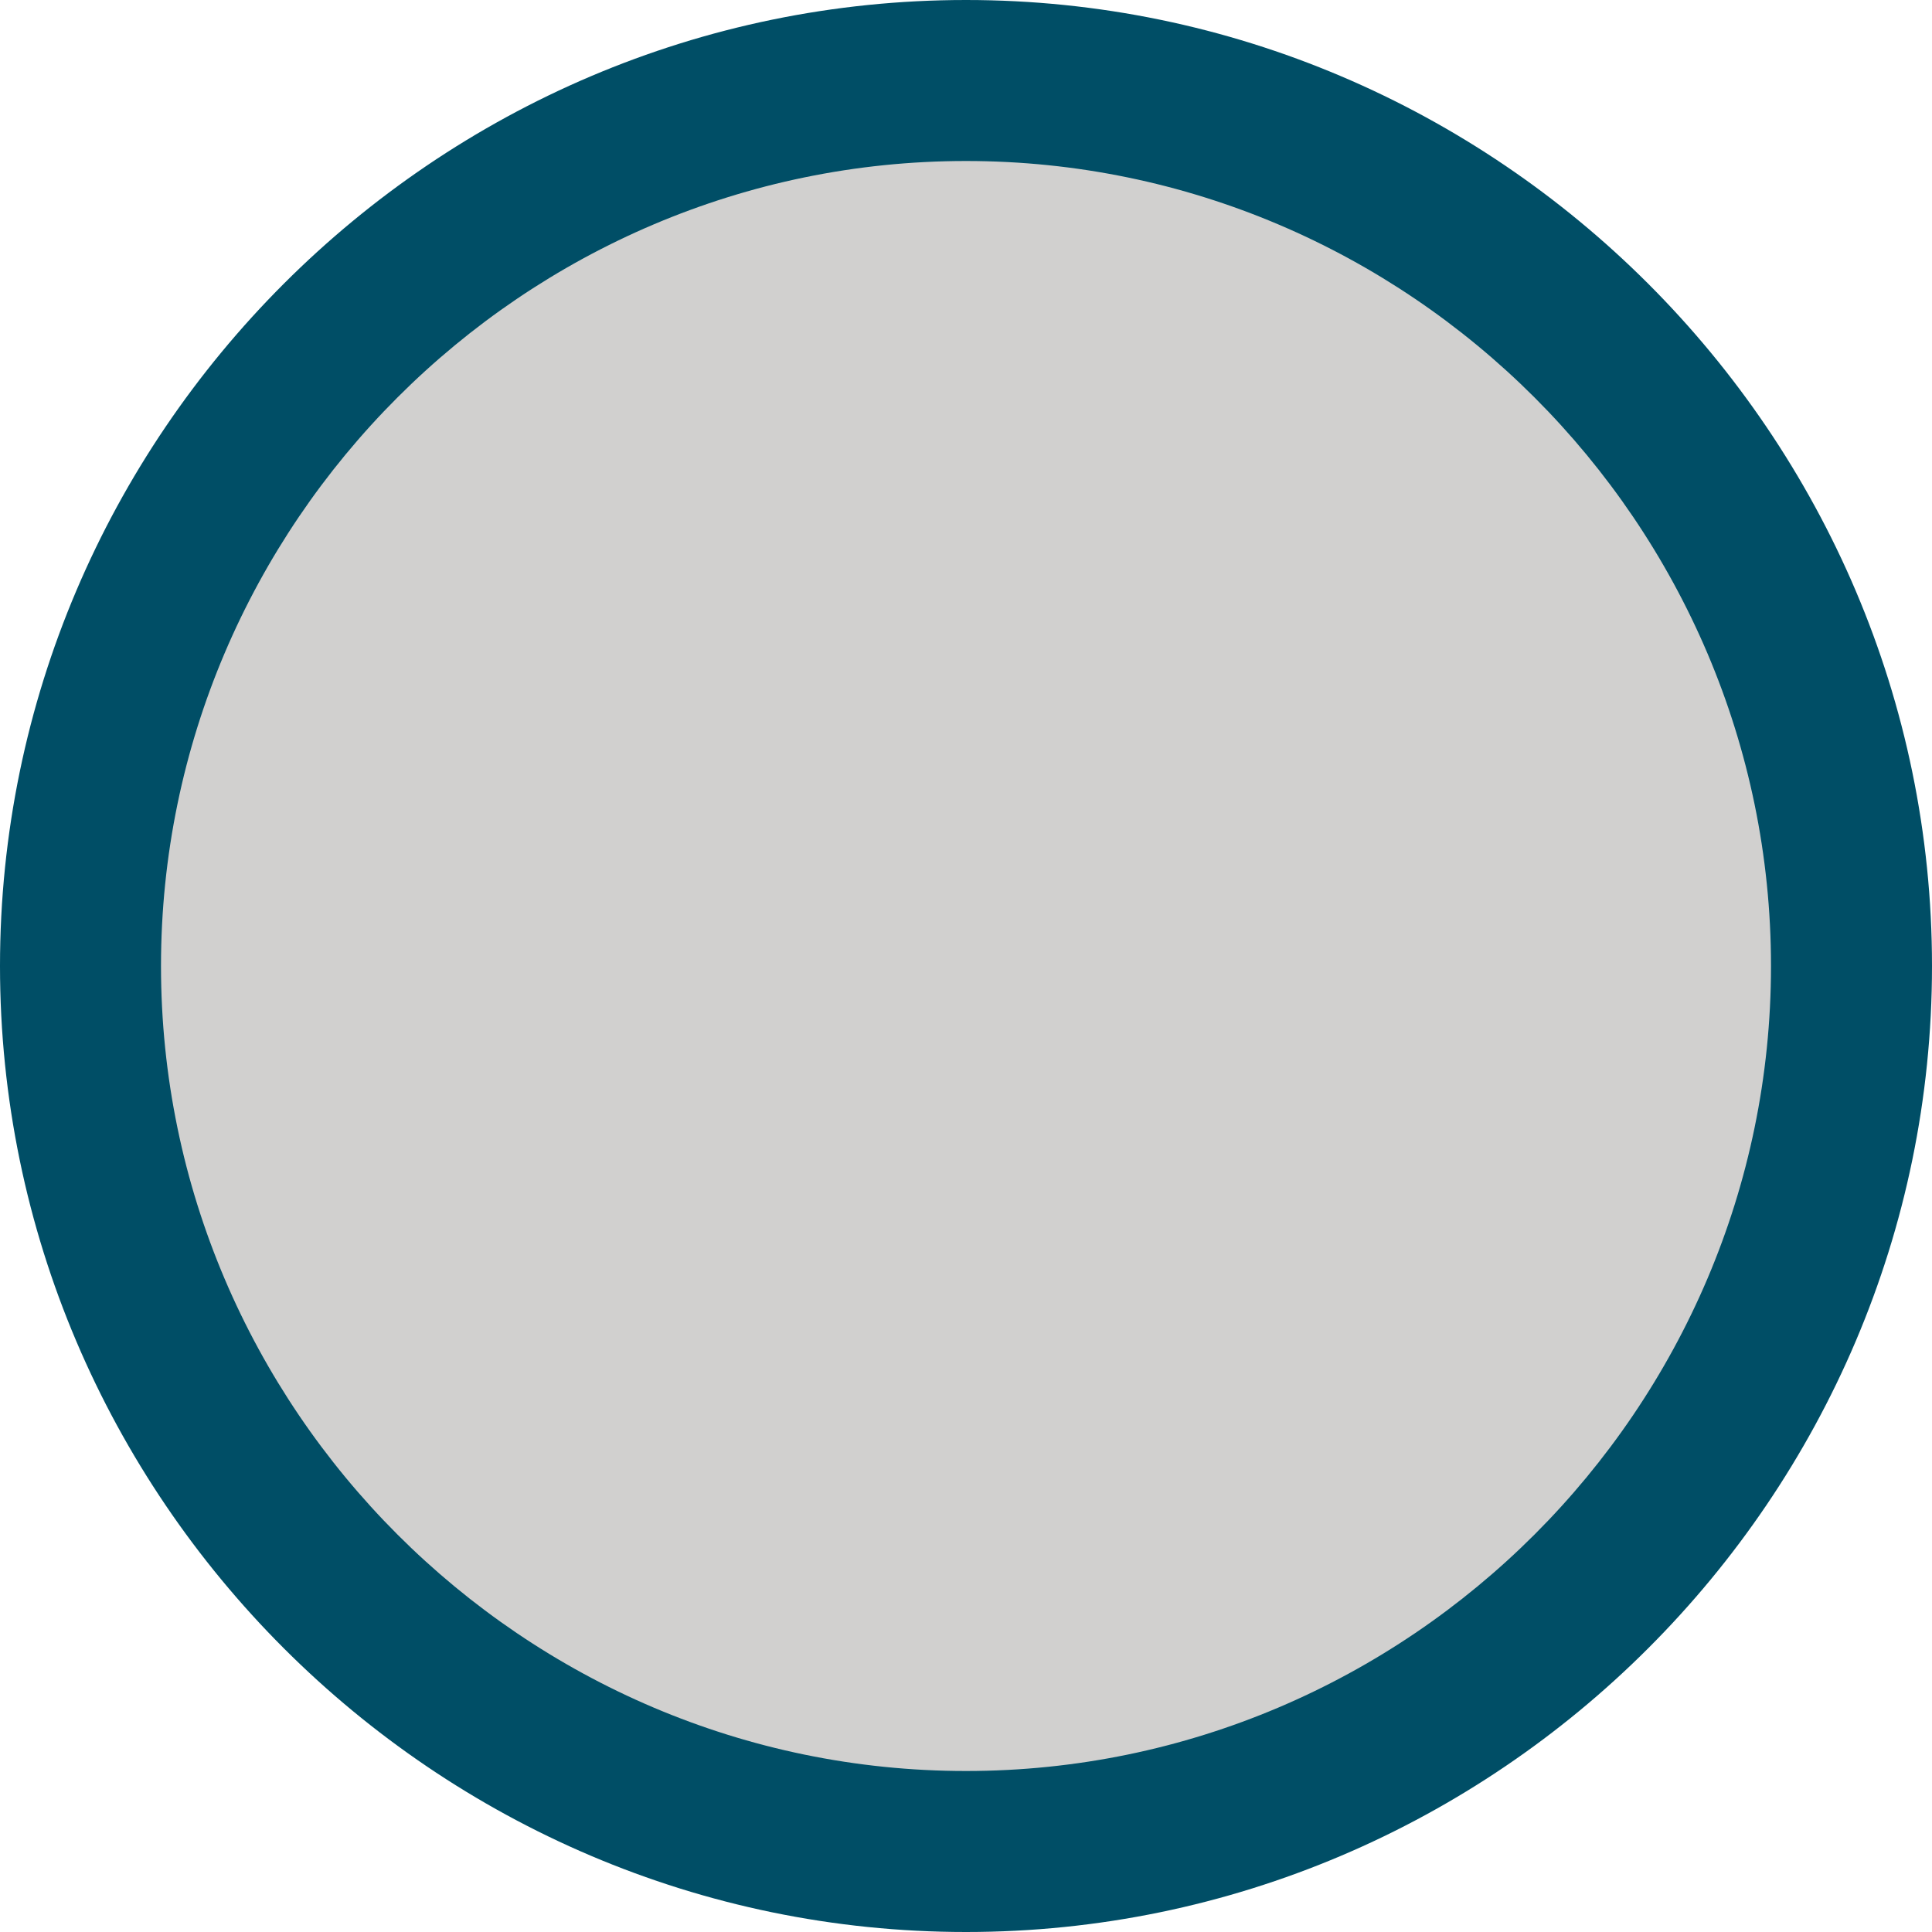
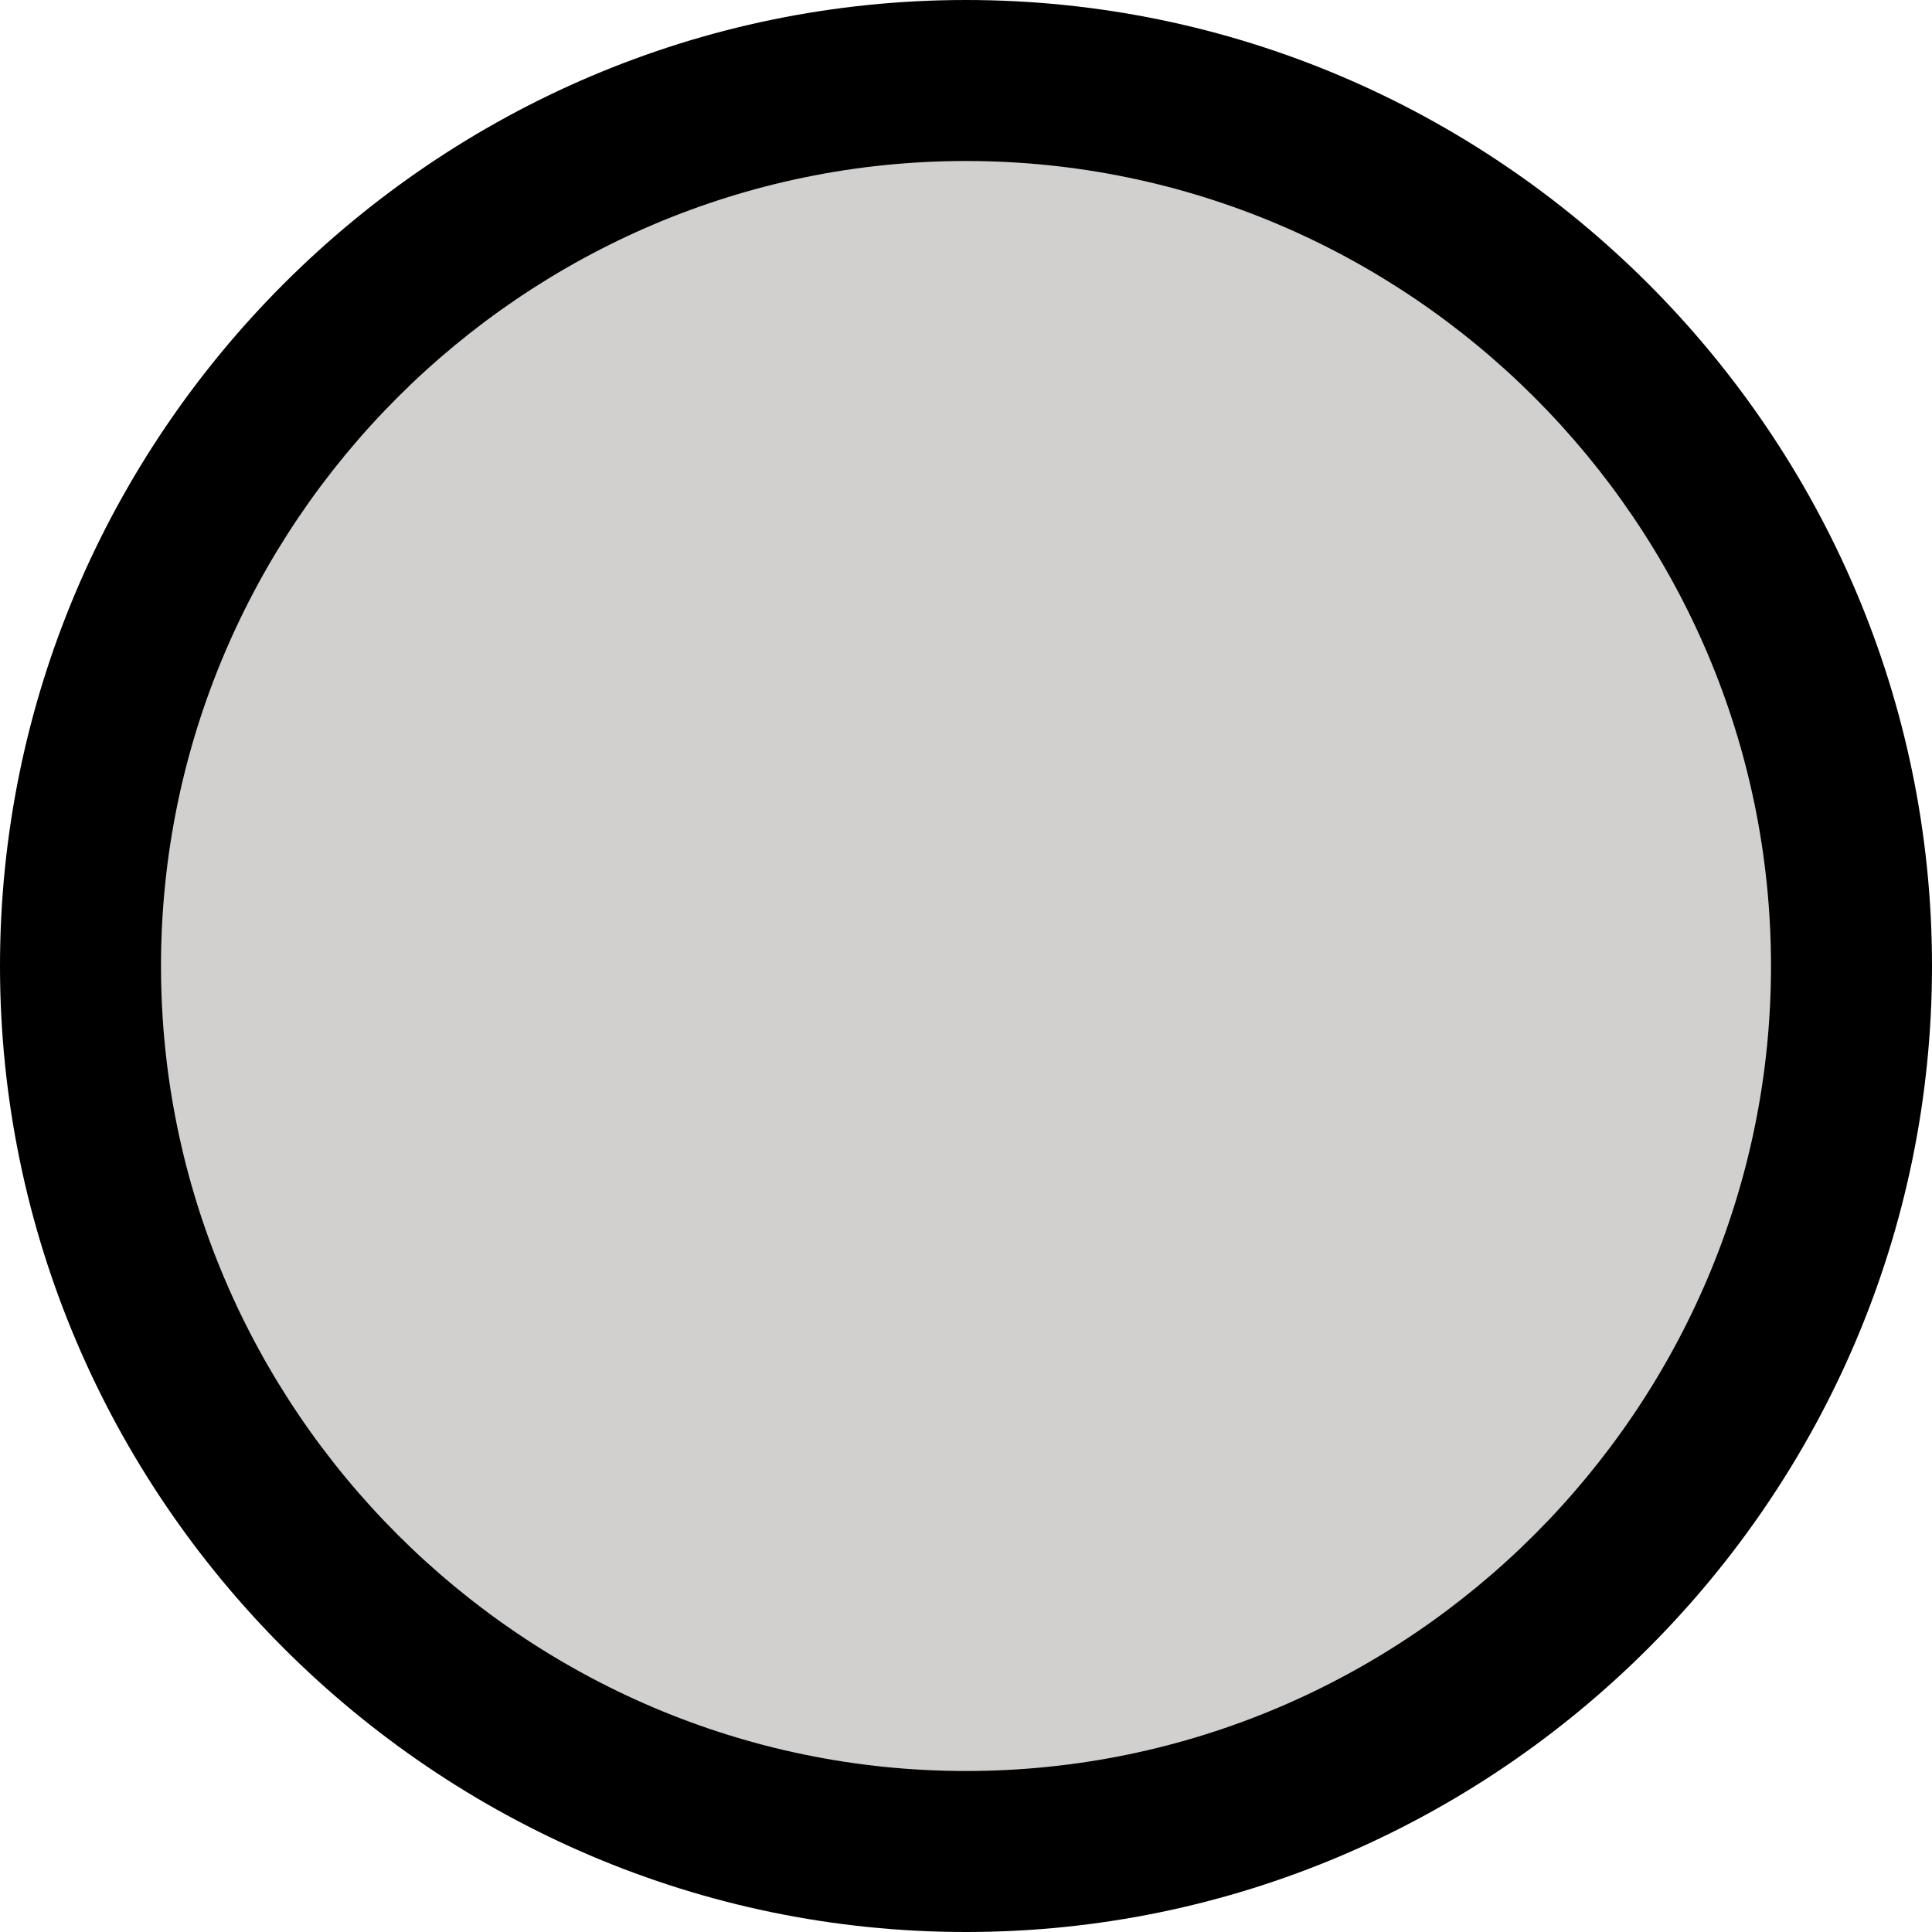
<svg xmlns="http://www.w3.org/2000/svg" version="1.1" id="Layer_1" x="0px" y="0px" viewBox="0 0 24 24" enable-background="new 0 0 24 24" xml:space="preserve">
  <circle fill="#D1D0CF" cx="12.2" cy="12" r="11" />
-   <path fill="#004E66" d="M12,24C5.4,24,0,18.6,0,12S5.4,0,12,0s12,5.4,12,12S18.6,24,12,24z M12,2C6.5,2,2,6.5,2,12s4.5,10,10,10  s10-4.5,10-10S17.5,2,12,2z" />
+   <path fill="@colorDarkBlue" d="M12,24C5.4,24,0,18.6,0,12S5.4,0,12,0s12,5.4,12,12S18.6,24,12,24z M12,2C6.5,2,2,6.5,2,12s4.5,10,10,10  s10-4.5,10-10S17.5,2,12,2z" />
</svg>
